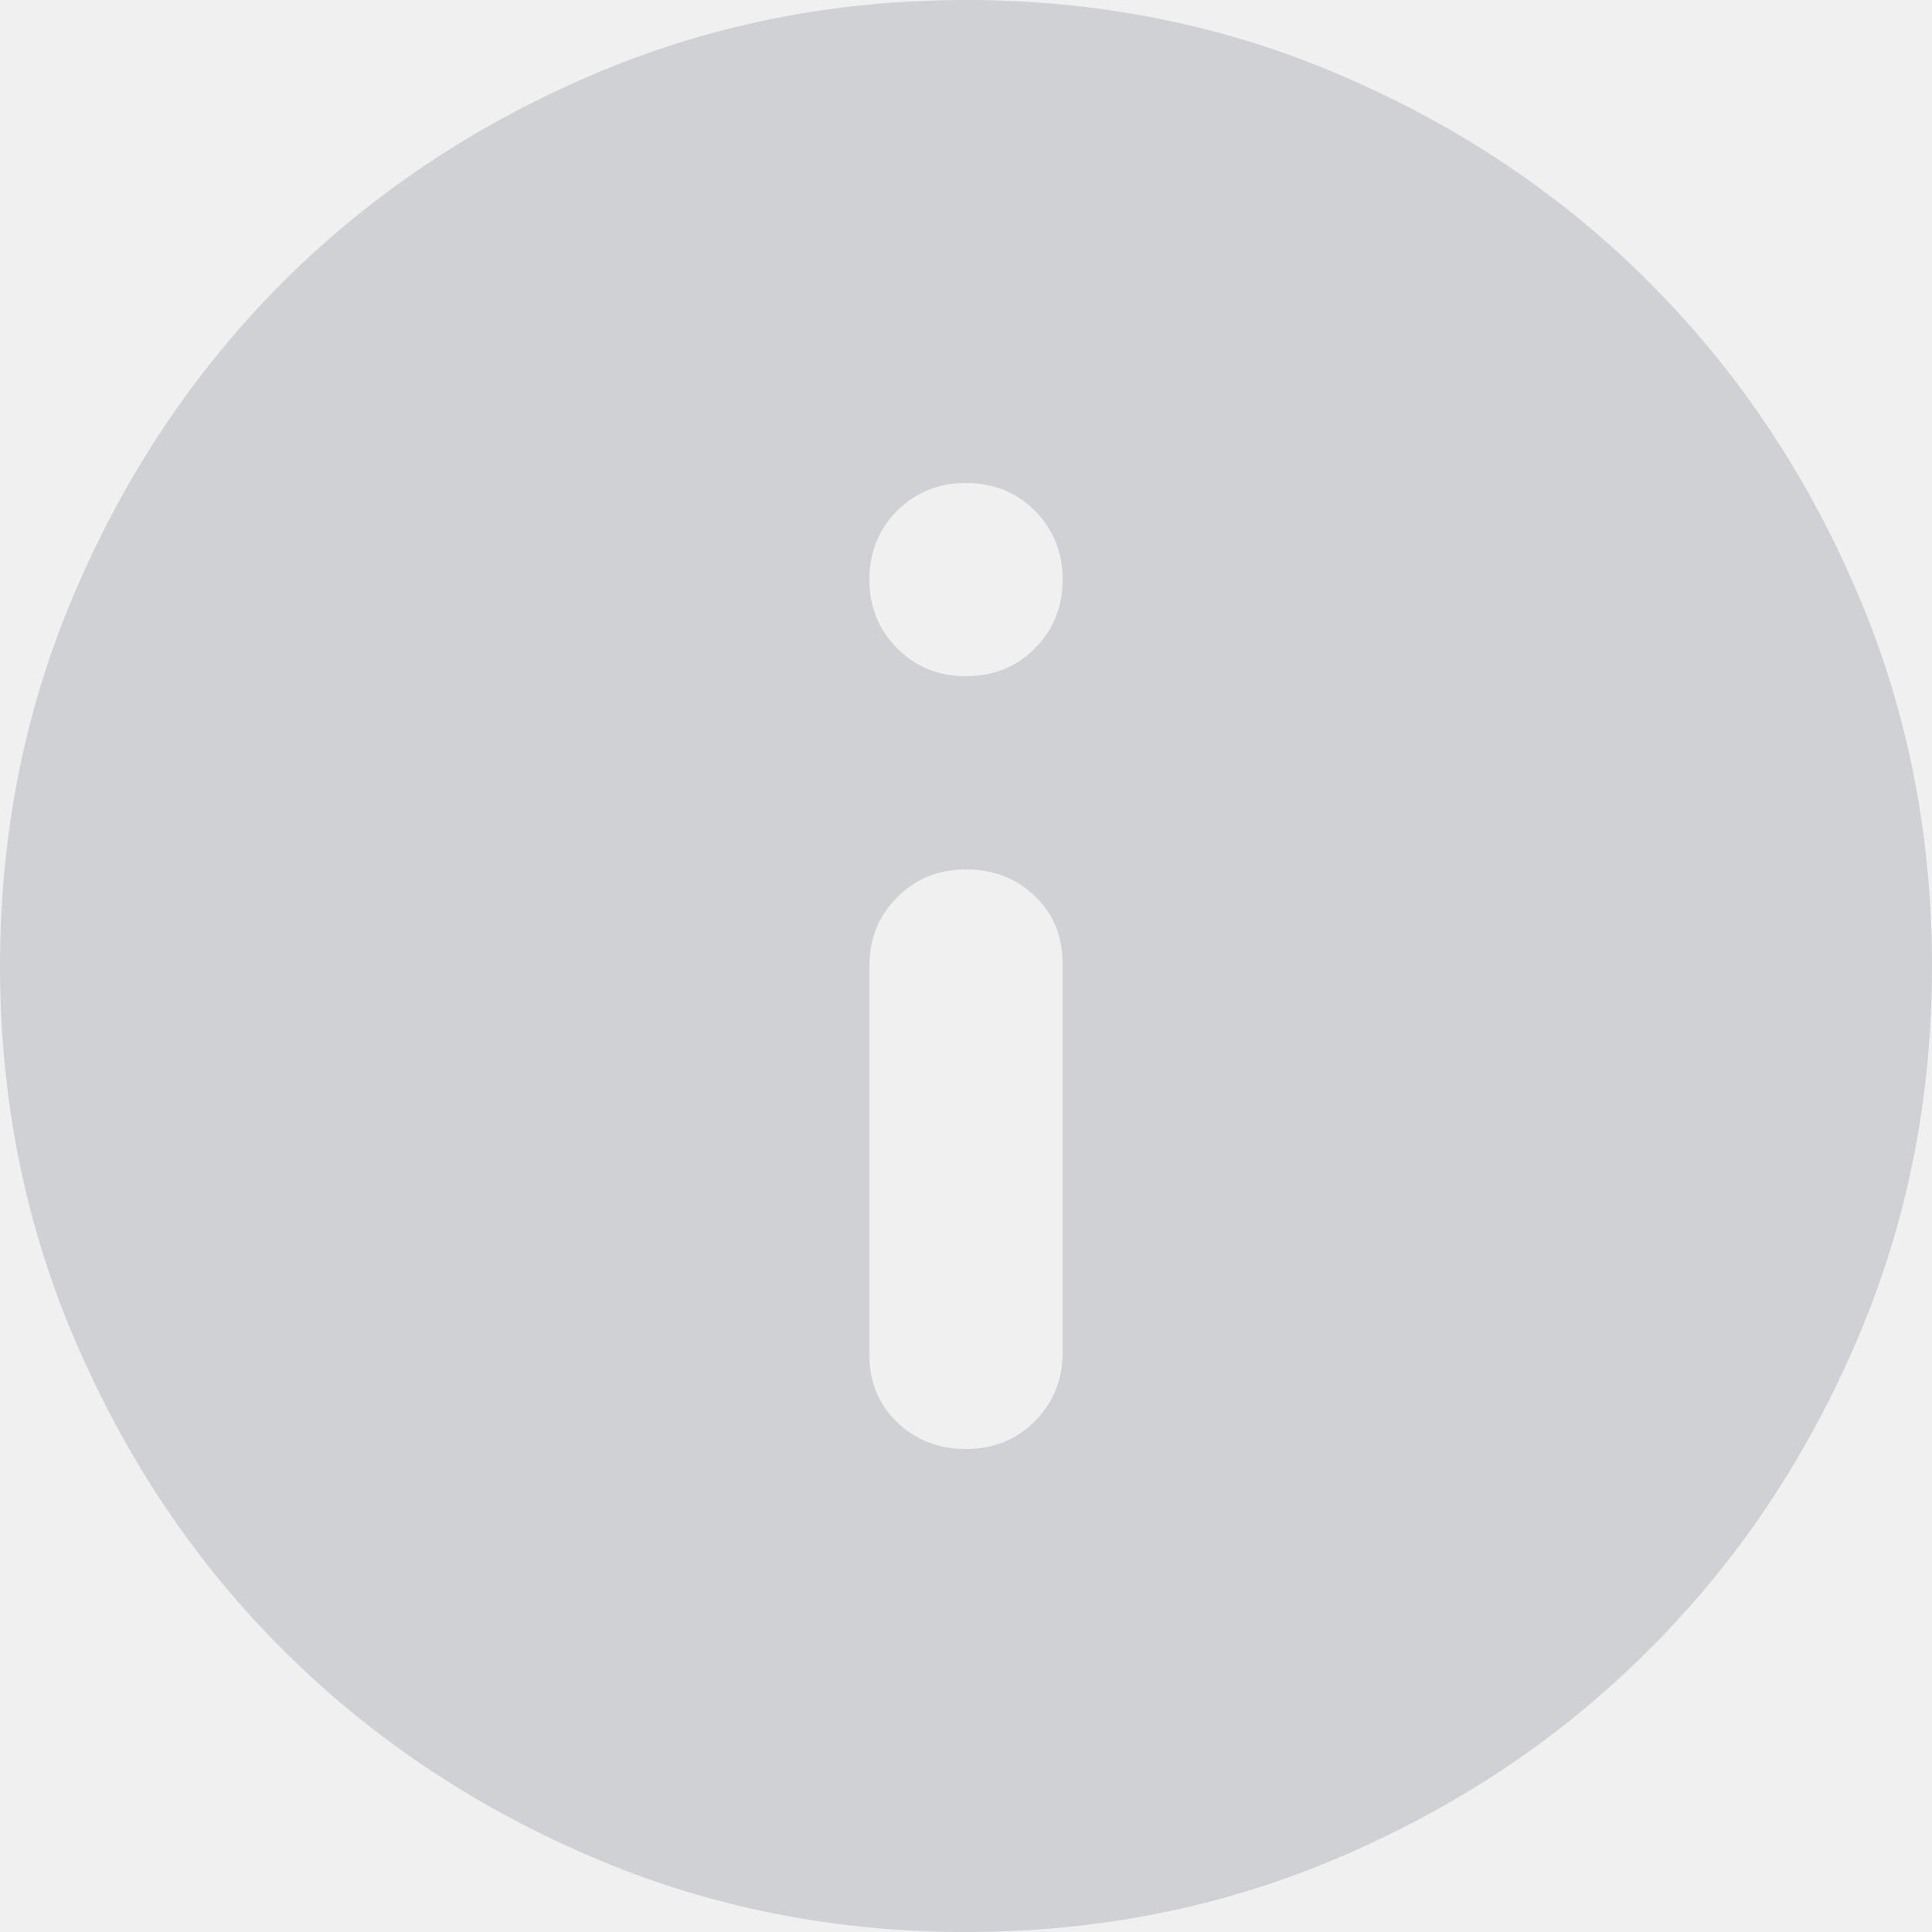
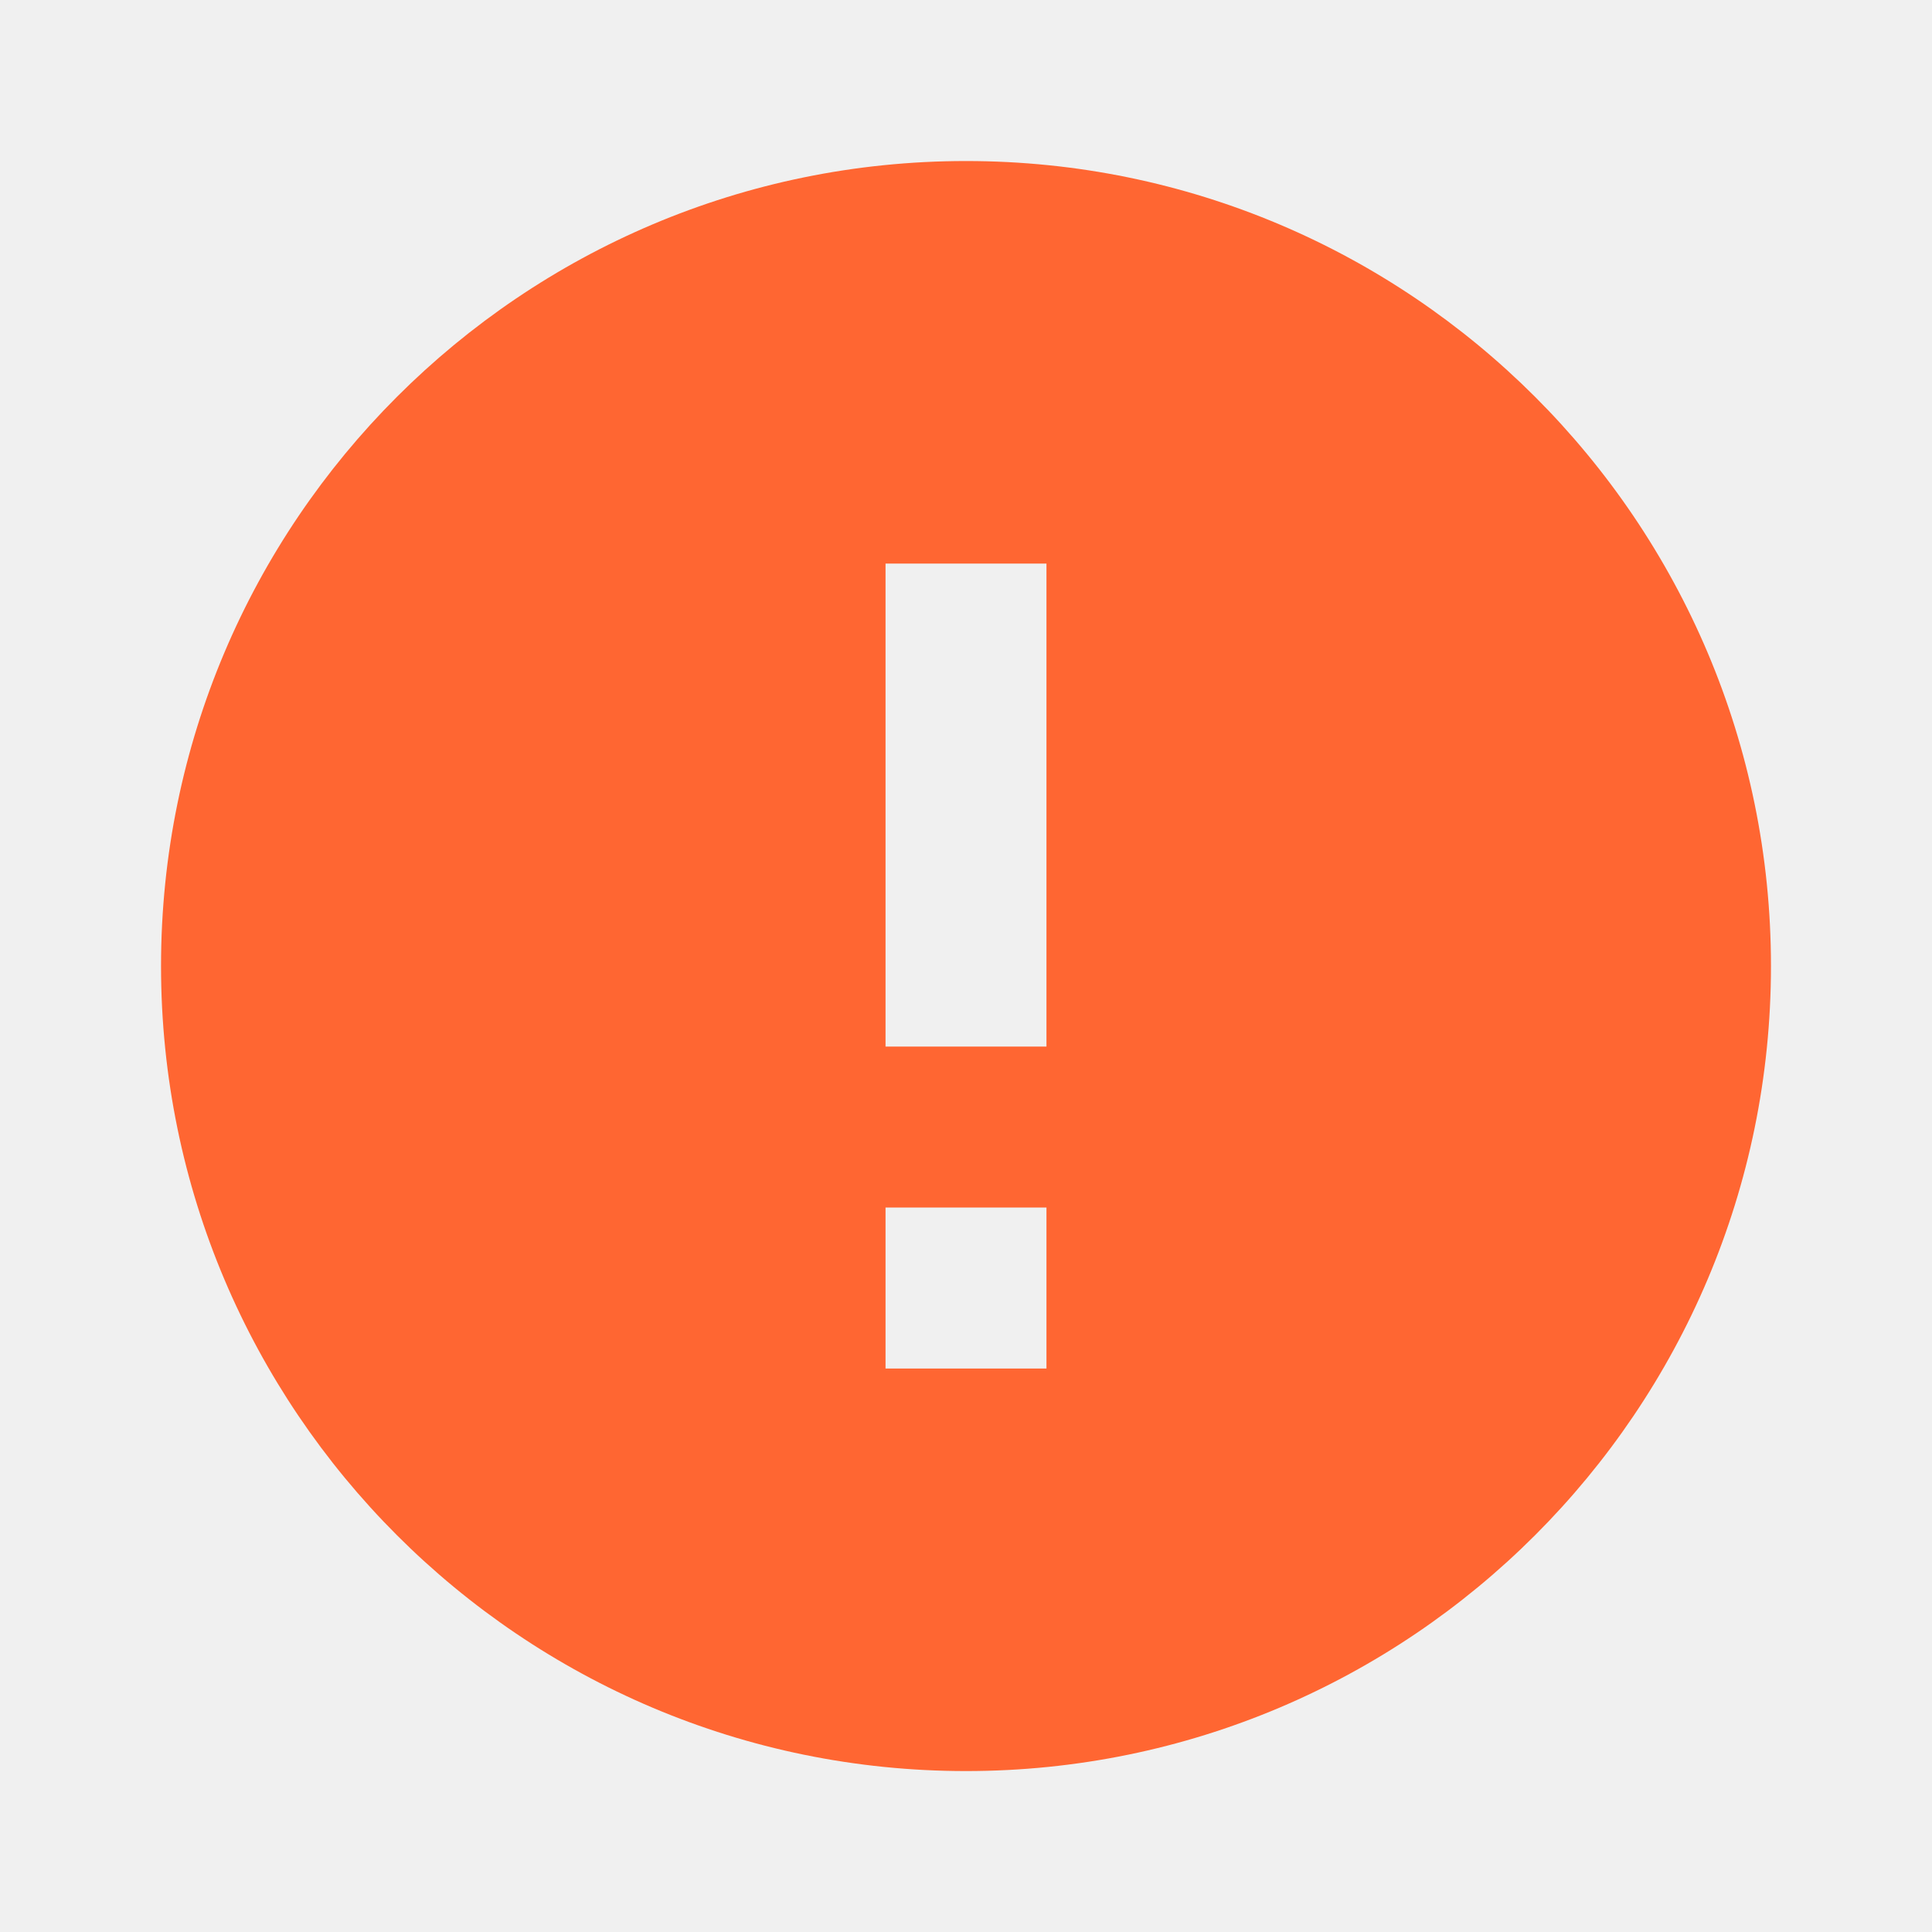
- <svg xmlns="http://www.w3.org/2000/svg" width="10" height="10" viewBox="0 0 10 10" fill="none">
-   <path d="M5 7.5C5.142 7.5 5.261 7.452 5.356 7.356C5.452 7.26 5.5 7.142 5.5 7V4.987C5.5 4.846 5.452 4.729 5.356 4.638C5.261 4.546 5.142 4.5 5 4.5C4.858 4.5 4.74 4.548 4.644 4.644C4.548 4.739 4.5 4.858 4.5 5V7.013C4.5 7.154 4.548 7.271 4.644 7.362C4.74 7.454 4.858 7.5 5 7.5ZM5 3.5C5.142 3.5 5.261 3.452 5.356 3.356C5.452 3.26 5.5 3.142 5.5 3C5.5 2.858 5.452 2.74 5.356 2.643C5.261 2.548 5.142 2.5 5 2.5C4.858 2.5 4.74 2.548 4.644 2.643C4.548 2.74 4.5 2.858 4.5 3C4.5 3.142 4.548 3.26 4.644 3.356C4.74 3.452 4.858 3.5 5 3.5ZM5 10C4.308 10 3.658 9.869 3.05 9.606C2.442 9.344 1.913 8.988 1.462 8.537C1.012 8.088 0.656 7.558 0.394 6.95C0.131 6.342 0 5.692 0 5C0 4.308 0.131 3.658 0.394 3.05C0.656 2.442 1.012 1.913 1.462 1.462C1.913 1.012 2.442 0.656 3.05 0.394C3.658 0.131 4.308 0 5 0C5.692 0 6.342 0.131 6.95 0.394C7.558 0.656 8.088 1.012 8.537 1.462C8.988 1.913 9.344 2.442 9.606 3.05C9.869 3.658 10 4.308 10 5C10 5.692 9.869 6.342 9.606 6.95C9.344 7.558 8.988 8.088 8.537 8.537C8.088 8.988 7.558 9.344 6.95 9.606C6.342 9.869 5.692 10 5 10Z" fill="#D0D1D4" />
+ <svg xmlns="http://www.w3.org/2000/svg" width="20" height="20" viewBox="0 0 20 20" fill="none">
+   <g clip-path="url(#clip0_8272_91119)">
+     <path d="M10 1.667C5.4 1.667 1.667 5.4 1.667 10C1.667 14.6 5.4 18.334 10 18.334C14.6 18.334 18.333 14.6 18.333 10C18.333 5.4 14.6 1.667 10 1.667ZM10.833 14.167H9.167V12.5H10.833V14.167ZM10.833 10.834H9.167V5.834H10.833V10.834Z" fill="#FF6632" />
+   </g>
+   <defs>
+     <clipPath id="clip0_8272_91119">
+       <rect width="20" height="20" fill="white" />
+     </clipPath>
+   </defs>
</svg>
